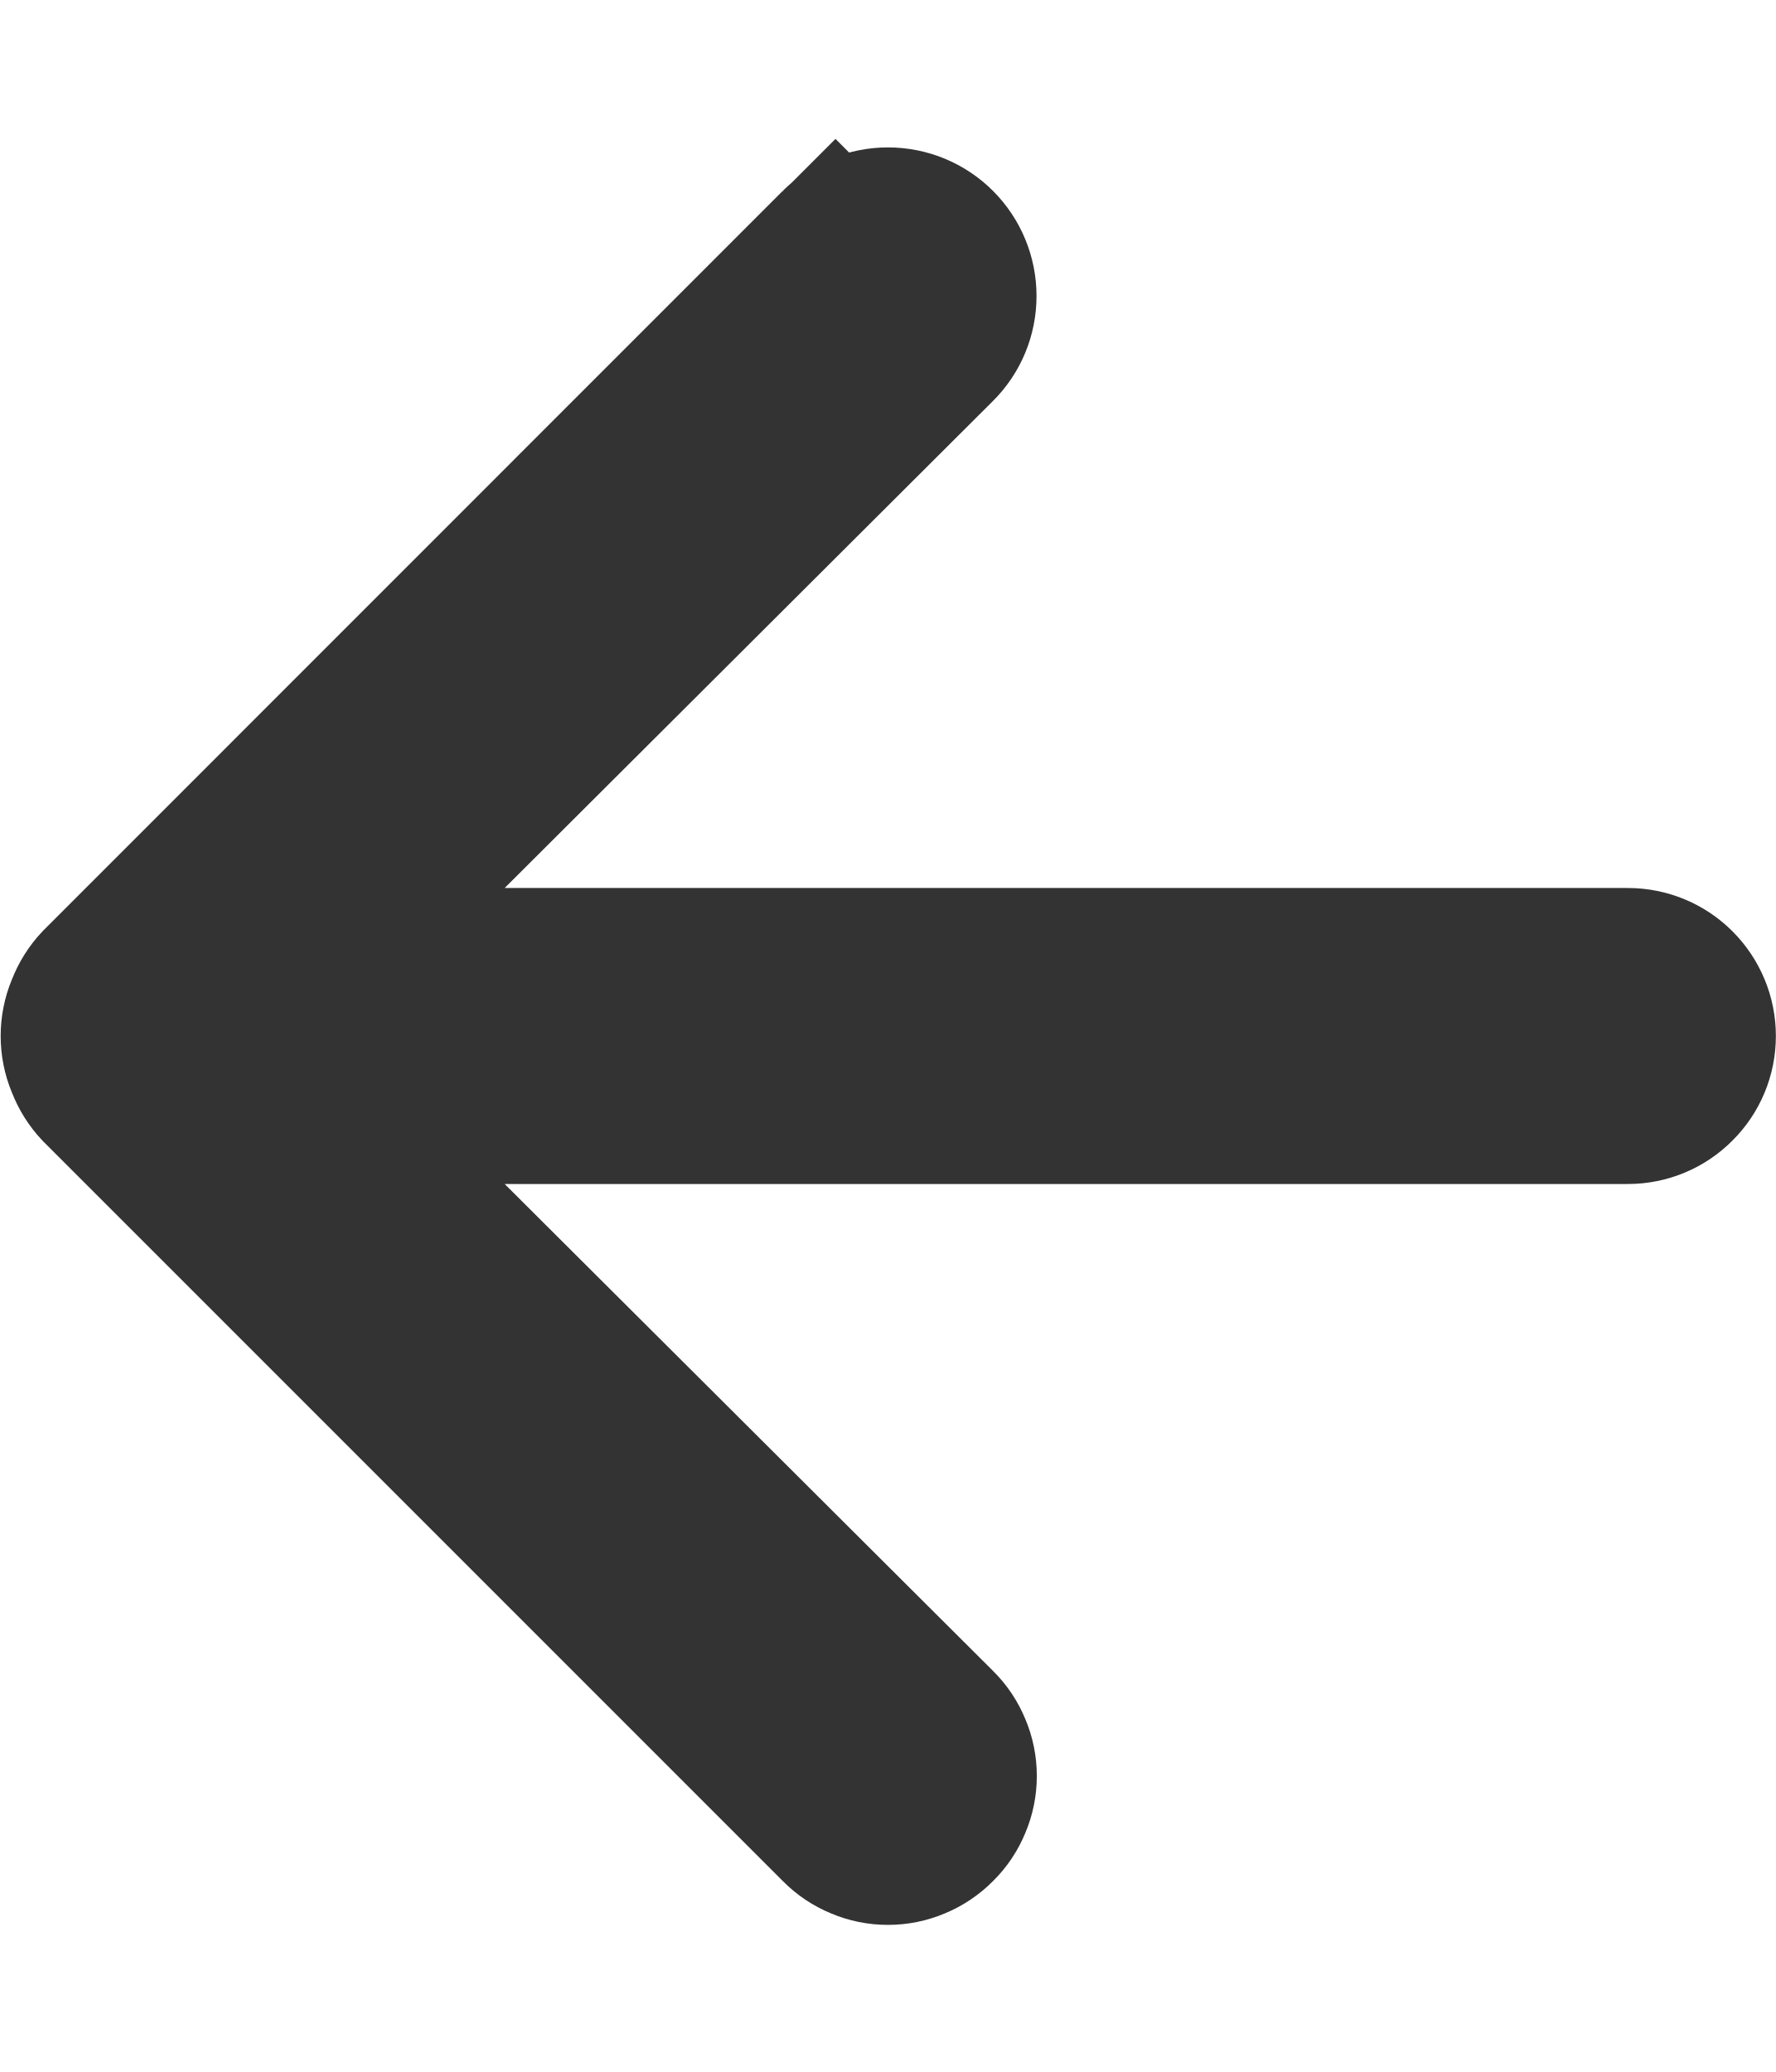
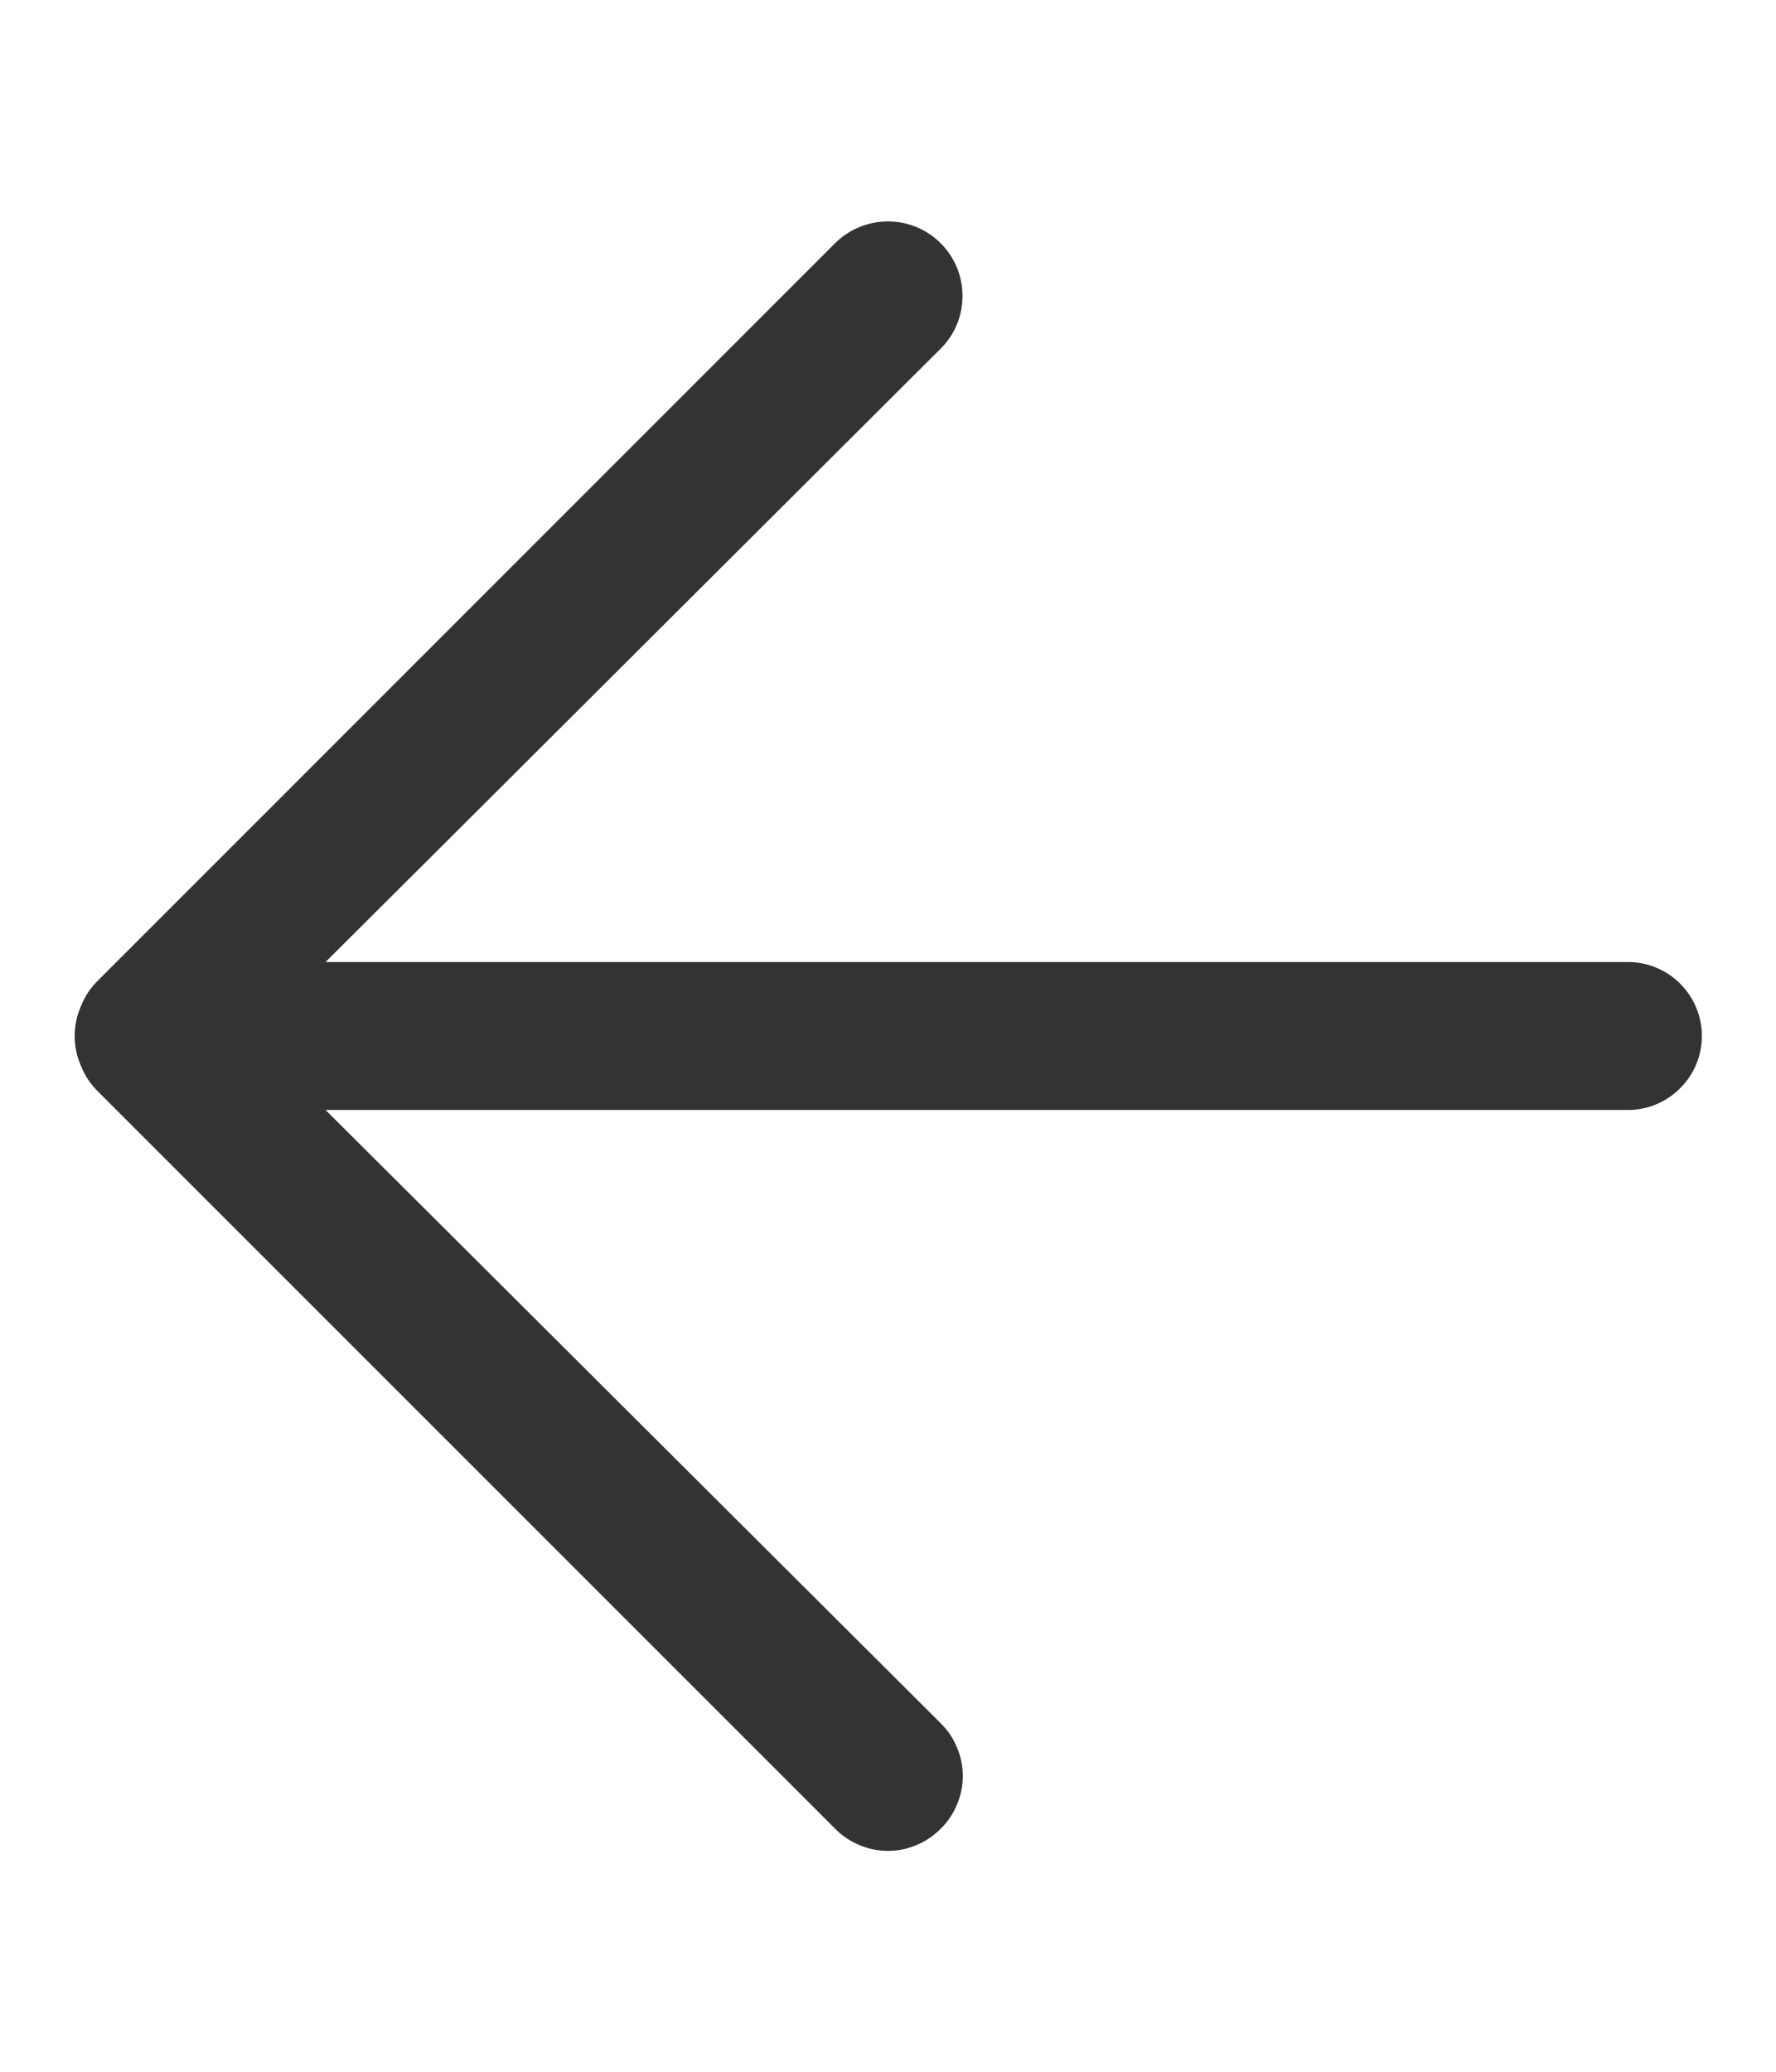
<svg xmlns="http://www.w3.org/2000/svg" width="12" height="14" viewBox="0 0 12 14" fill="none">
-   <path d="M3.057 5.646L2.2 6.5H3.41H11C11.133 6.5 11.26 6.553 11.353 6.646C11.447 6.74 11.5 6.867 11.5 7C11.5 7.133 11.447 7.26 11.353 7.353C11.26 7.447 11.133 7.5 11 7.5H3.41H2.2L3.057 8.354L6.357 11.644L6.358 11.645C6.405 11.691 6.442 11.747 6.467 11.808C6.493 11.869 6.506 11.934 6.506 12C6.506 12.066 6.493 12.131 6.467 12.192C6.442 12.253 6.405 12.309 6.358 12.355L6.358 12.355L6.355 12.358C6.308 12.405 6.253 12.442 6.192 12.467C6.131 12.493 6.066 12.506 6 12.506C5.934 12.506 5.869 12.493 5.808 12.467C5.747 12.442 5.691 12.405 5.645 12.358L5.643 12.356L0.648 7.361C0.604 7.314 0.569 7.259 0.546 7.199L0.546 7.199L0.542 7.19C0.492 7.068 0.492 6.932 0.542 6.81L0.542 6.81L0.546 6.801C0.569 6.741 0.604 6.686 0.648 6.639L5.643 1.643L5.292 1.292L5.643 1.643C5.738 1.549 5.866 1.496 6 1.496C6.134 1.496 6.262 1.549 6.356 1.643C6.451 1.738 6.504 1.866 6.504 2C6.504 2.134 6.451 2.262 6.356 2.356C6.356 2.356 6.356 2.356 6.356 2.356L3.057 5.646Z" fill="#333333" stroke="#333333" />
+   <path d="M3.057 5.646L2.2 6.5H3.41H11C11.133 6.5 11.26 6.553 11.353 6.646C11.447 6.74 11.5 6.867 11.5 7C11.5 7.133 11.447 7.26 11.353 7.353C11.26 7.447 11.133 7.5 11 7.5H3.41H2.2L3.057 8.354L6.357 11.644L6.358 11.645C6.405 11.691 6.442 11.747 6.467 11.808C6.493 11.869 6.506 11.934 6.506 12C6.506 12.066 6.493 12.131 6.467 12.192C6.442 12.253 6.405 12.309 6.358 12.355L6.358 12.355L6.355 12.358C6.308 12.405 6.253 12.442 6.192 12.467C6.131 12.493 6.066 12.506 6 12.506C5.934 12.506 5.869 12.493 5.808 12.467C5.747 12.442 5.691 12.405 5.645 12.358L5.643 12.356L0.648 7.361C0.604 7.314 0.569 7.259 0.546 7.199L0.546 7.199L0.542 7.19C0.492 7.068 0.492 6.932 0.542 6.81L0.542 6.81L0.546 6.801C0.569 6.741 0.604 6.686 0.648 6.639L5.643 1.643L5.292 1.292L5.643 1.643C5.738 1.549 5.866 1.496 6 1.496C6.134 1.496 6.262 1.549 6.356 1.643C6.451 1.738 6.504 1.866 6.504 2C6.504 2.134 6.451 2.262 6.356 2.356C6.356 2.356 6.356 2.356 6.356 2.356L3.057 5.646Z" fill="#333333" stroke="current" />
</svg>
